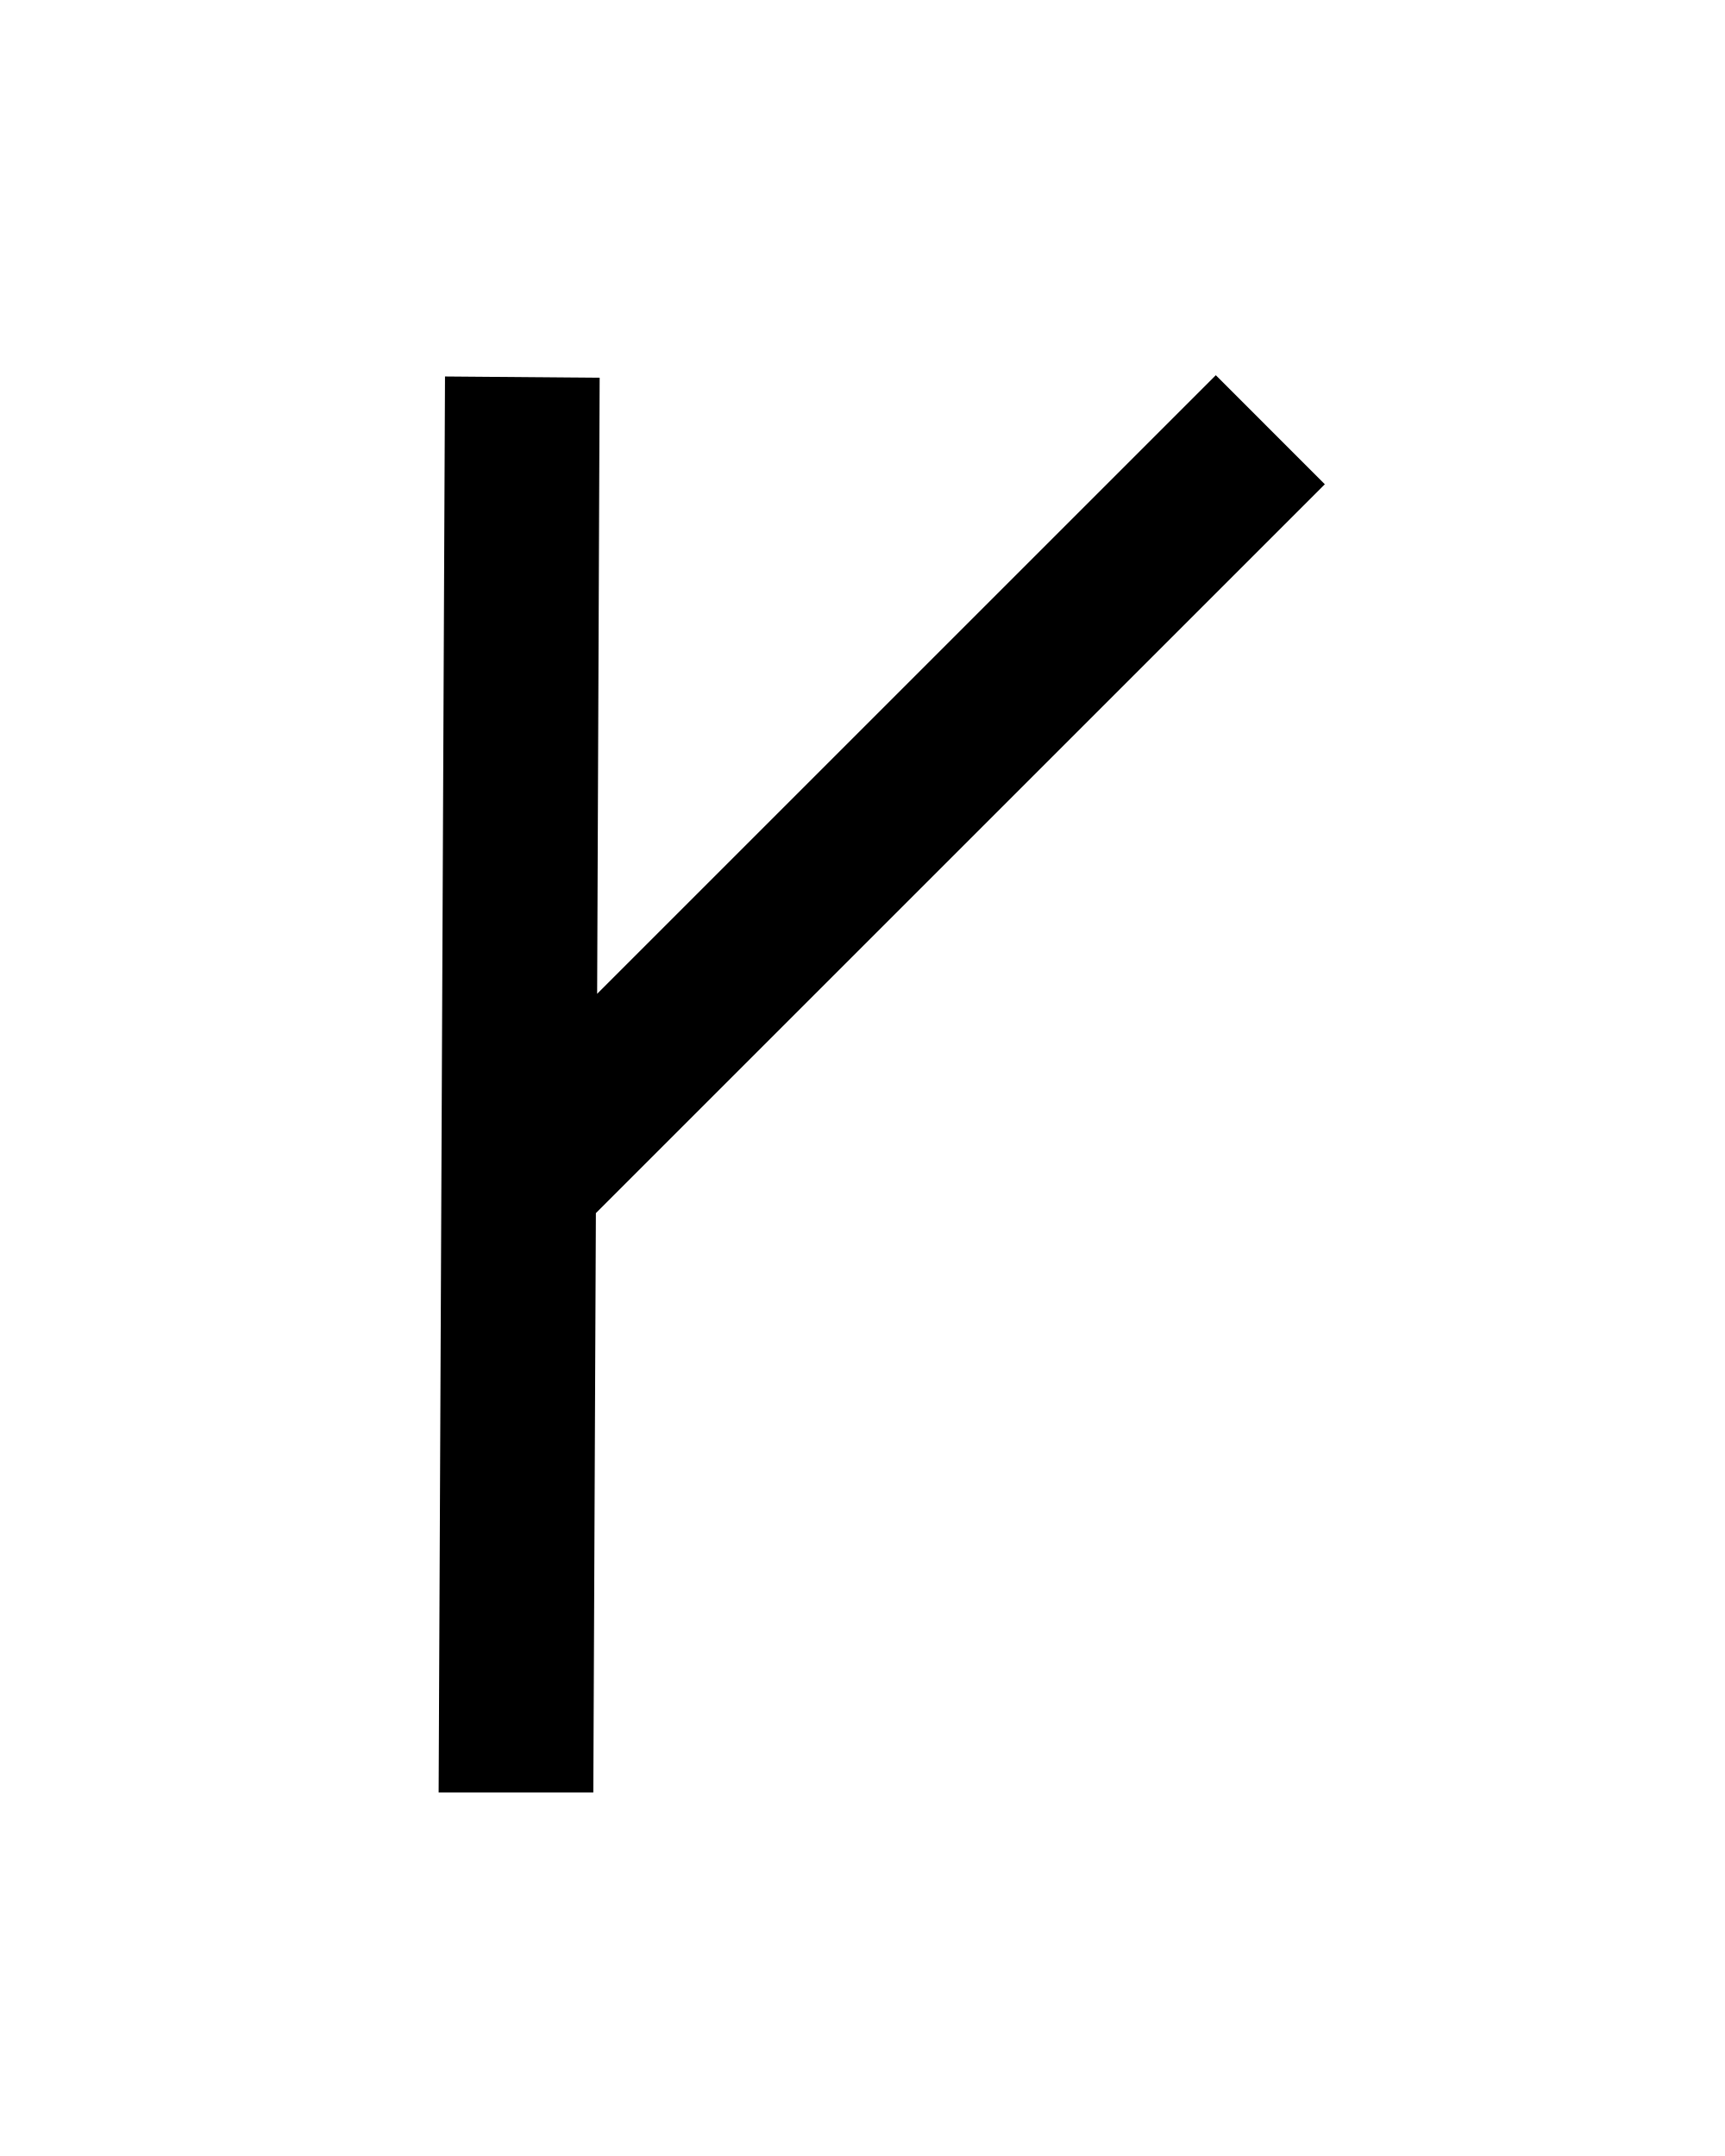
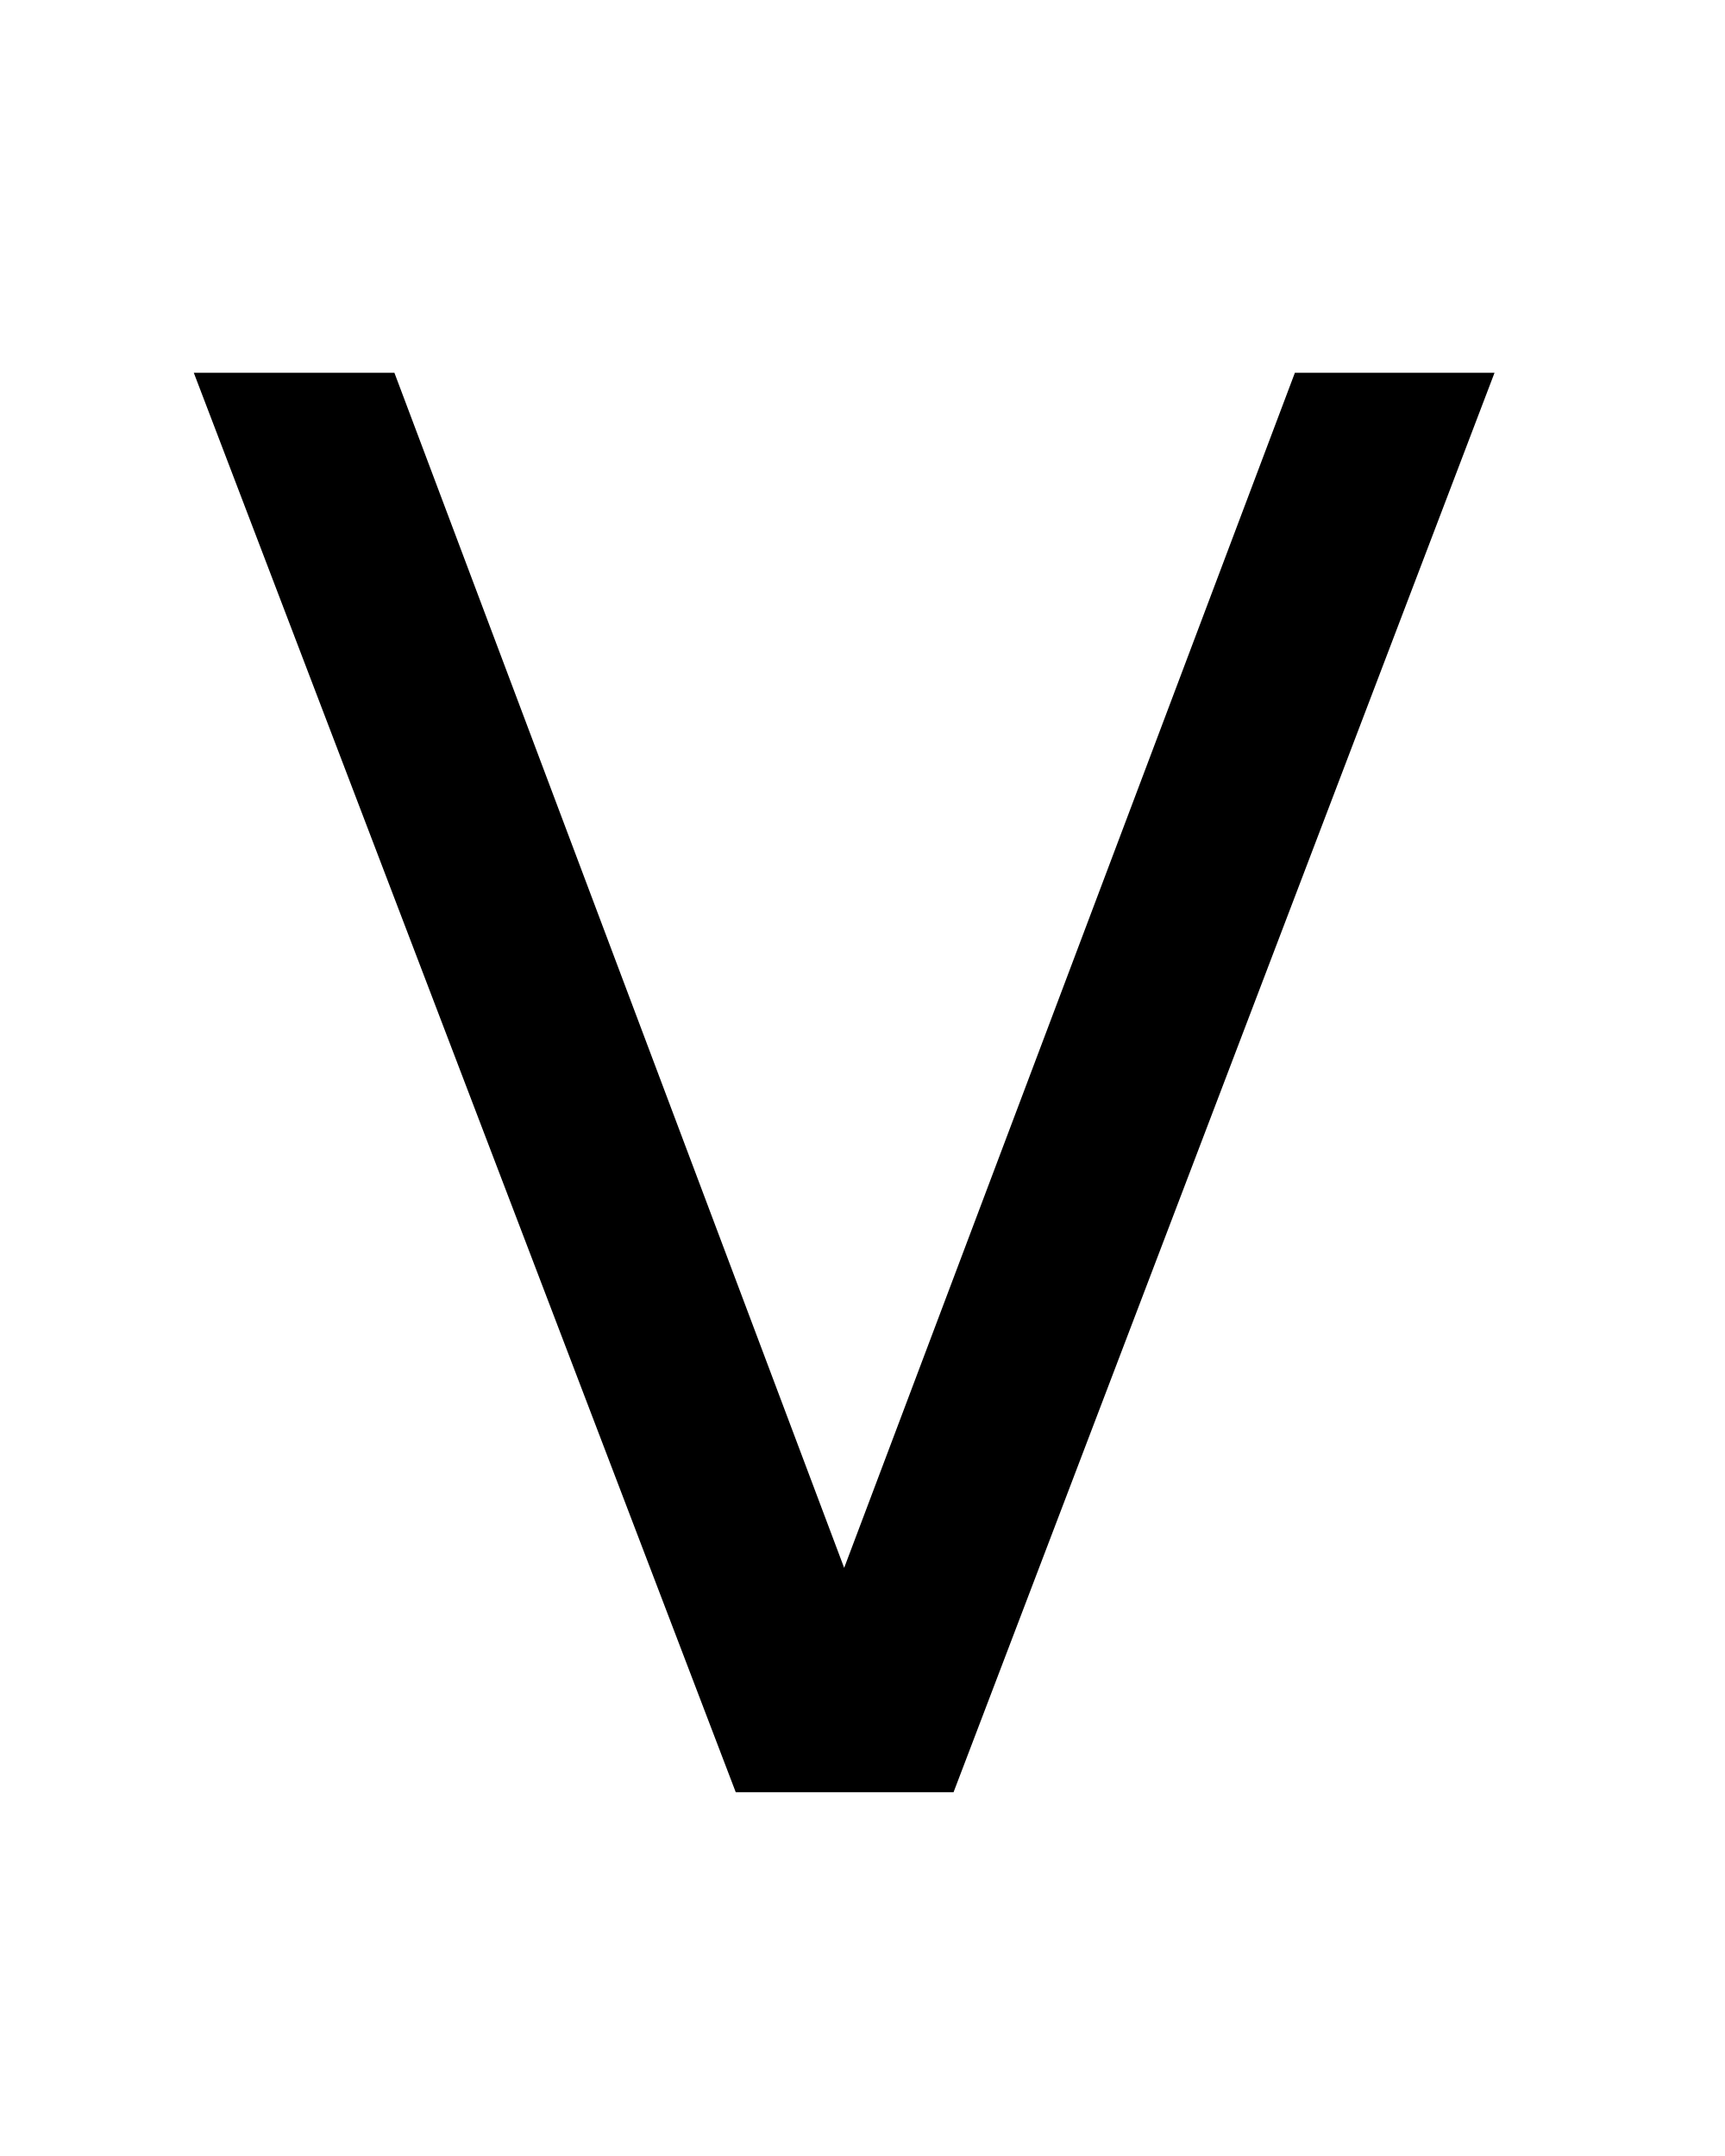
<svg xmlns="http://www.w3.org/2000/svg" version="1.0" width="42.52" height="53.15" id="svg2">
  <defs id="defs4" />
  <g id="layer2" style="display:none">
    <rect width="31.949" height="34.973" ry="0.213" x="5.007" y="9.263" id="rect3211" style="fill:none;fill-opacity:1;fill-rule:nonzero;stroke:#000000;stroke-width:0.07;stroke-linecap:butt;stroke-linejoin:miter;marker:none;marker-start:none;marker-mid:none;marker-end:none;stroke-miterlimit:4;stroke-dasharray:none;stroke-dashoffset:0;stroke-opacity:1;visibility:visible;display:inline;overflow:visible;enable-background:accumulate" />
    <rect width="42.52" height="53.15" ry="0.324" x="-3.1811524e-06" y="-1.6357421e-06" id="rect2383" style="fill:none;fill-opacity:1;fill-rule:nonzero;stroke:#000000;stroke-width:0.1;stroke-linecap:butt;stroke-linejoin:miter;marker:none;marker-start:none;marker-mid:none;marker-end:none;stroke-miterlimit:4;stroke-dasharray:none;stroke-dashoffset:0;stroke-opacity:1;visibility:visible;display:inline;overflow:visible;enable-background:accumulate" />
  </g>
  <g id="layer3" style="display:inline">
-     <path d="M 29.969,9.25 L 14.719,24.5 L 14.781,9.312 L 10.969,9.281 L 10.812,44.188 L 14.625,44.188 L 14.688,29.906 L 32.656,11.938 L 29.969,9.25 z" id="path3732" style="fill:#000000;fill-opacity:1;fill-rule:evenodd;stroke:none;stroke-width:3.8;stroke-linecap:butt;stroke-linejoin:miter;stroke-miterlimit:4;stroke-dasharray:none;stroke-opacity:1" />
+     <path d="M 18.136,44.183 L 4.777,9.19 L 9.722,9.19 L 20.808,38.651 L 31.918,9.19 L 36.839,9.19 L 23.504,44.183 L 18.136,44.183" id="text3707" style="font-size:48px;font-style:normal;font-variant:normal;font-weight:normal;font-stretch:normal;text-align:start;line-height:100%;writing-mode:lr-tb;text-anchor:start;fill:#000000;fill-opacity:1;stroke:none;stroke-width:1px;stroke-linecap:butt;stroke-linejoin:miter;stroke-opacity:1;font-family:DejaVu Sans;-inkscape-font-specification:DejaVu Sans" />
  </g>
</svg>
